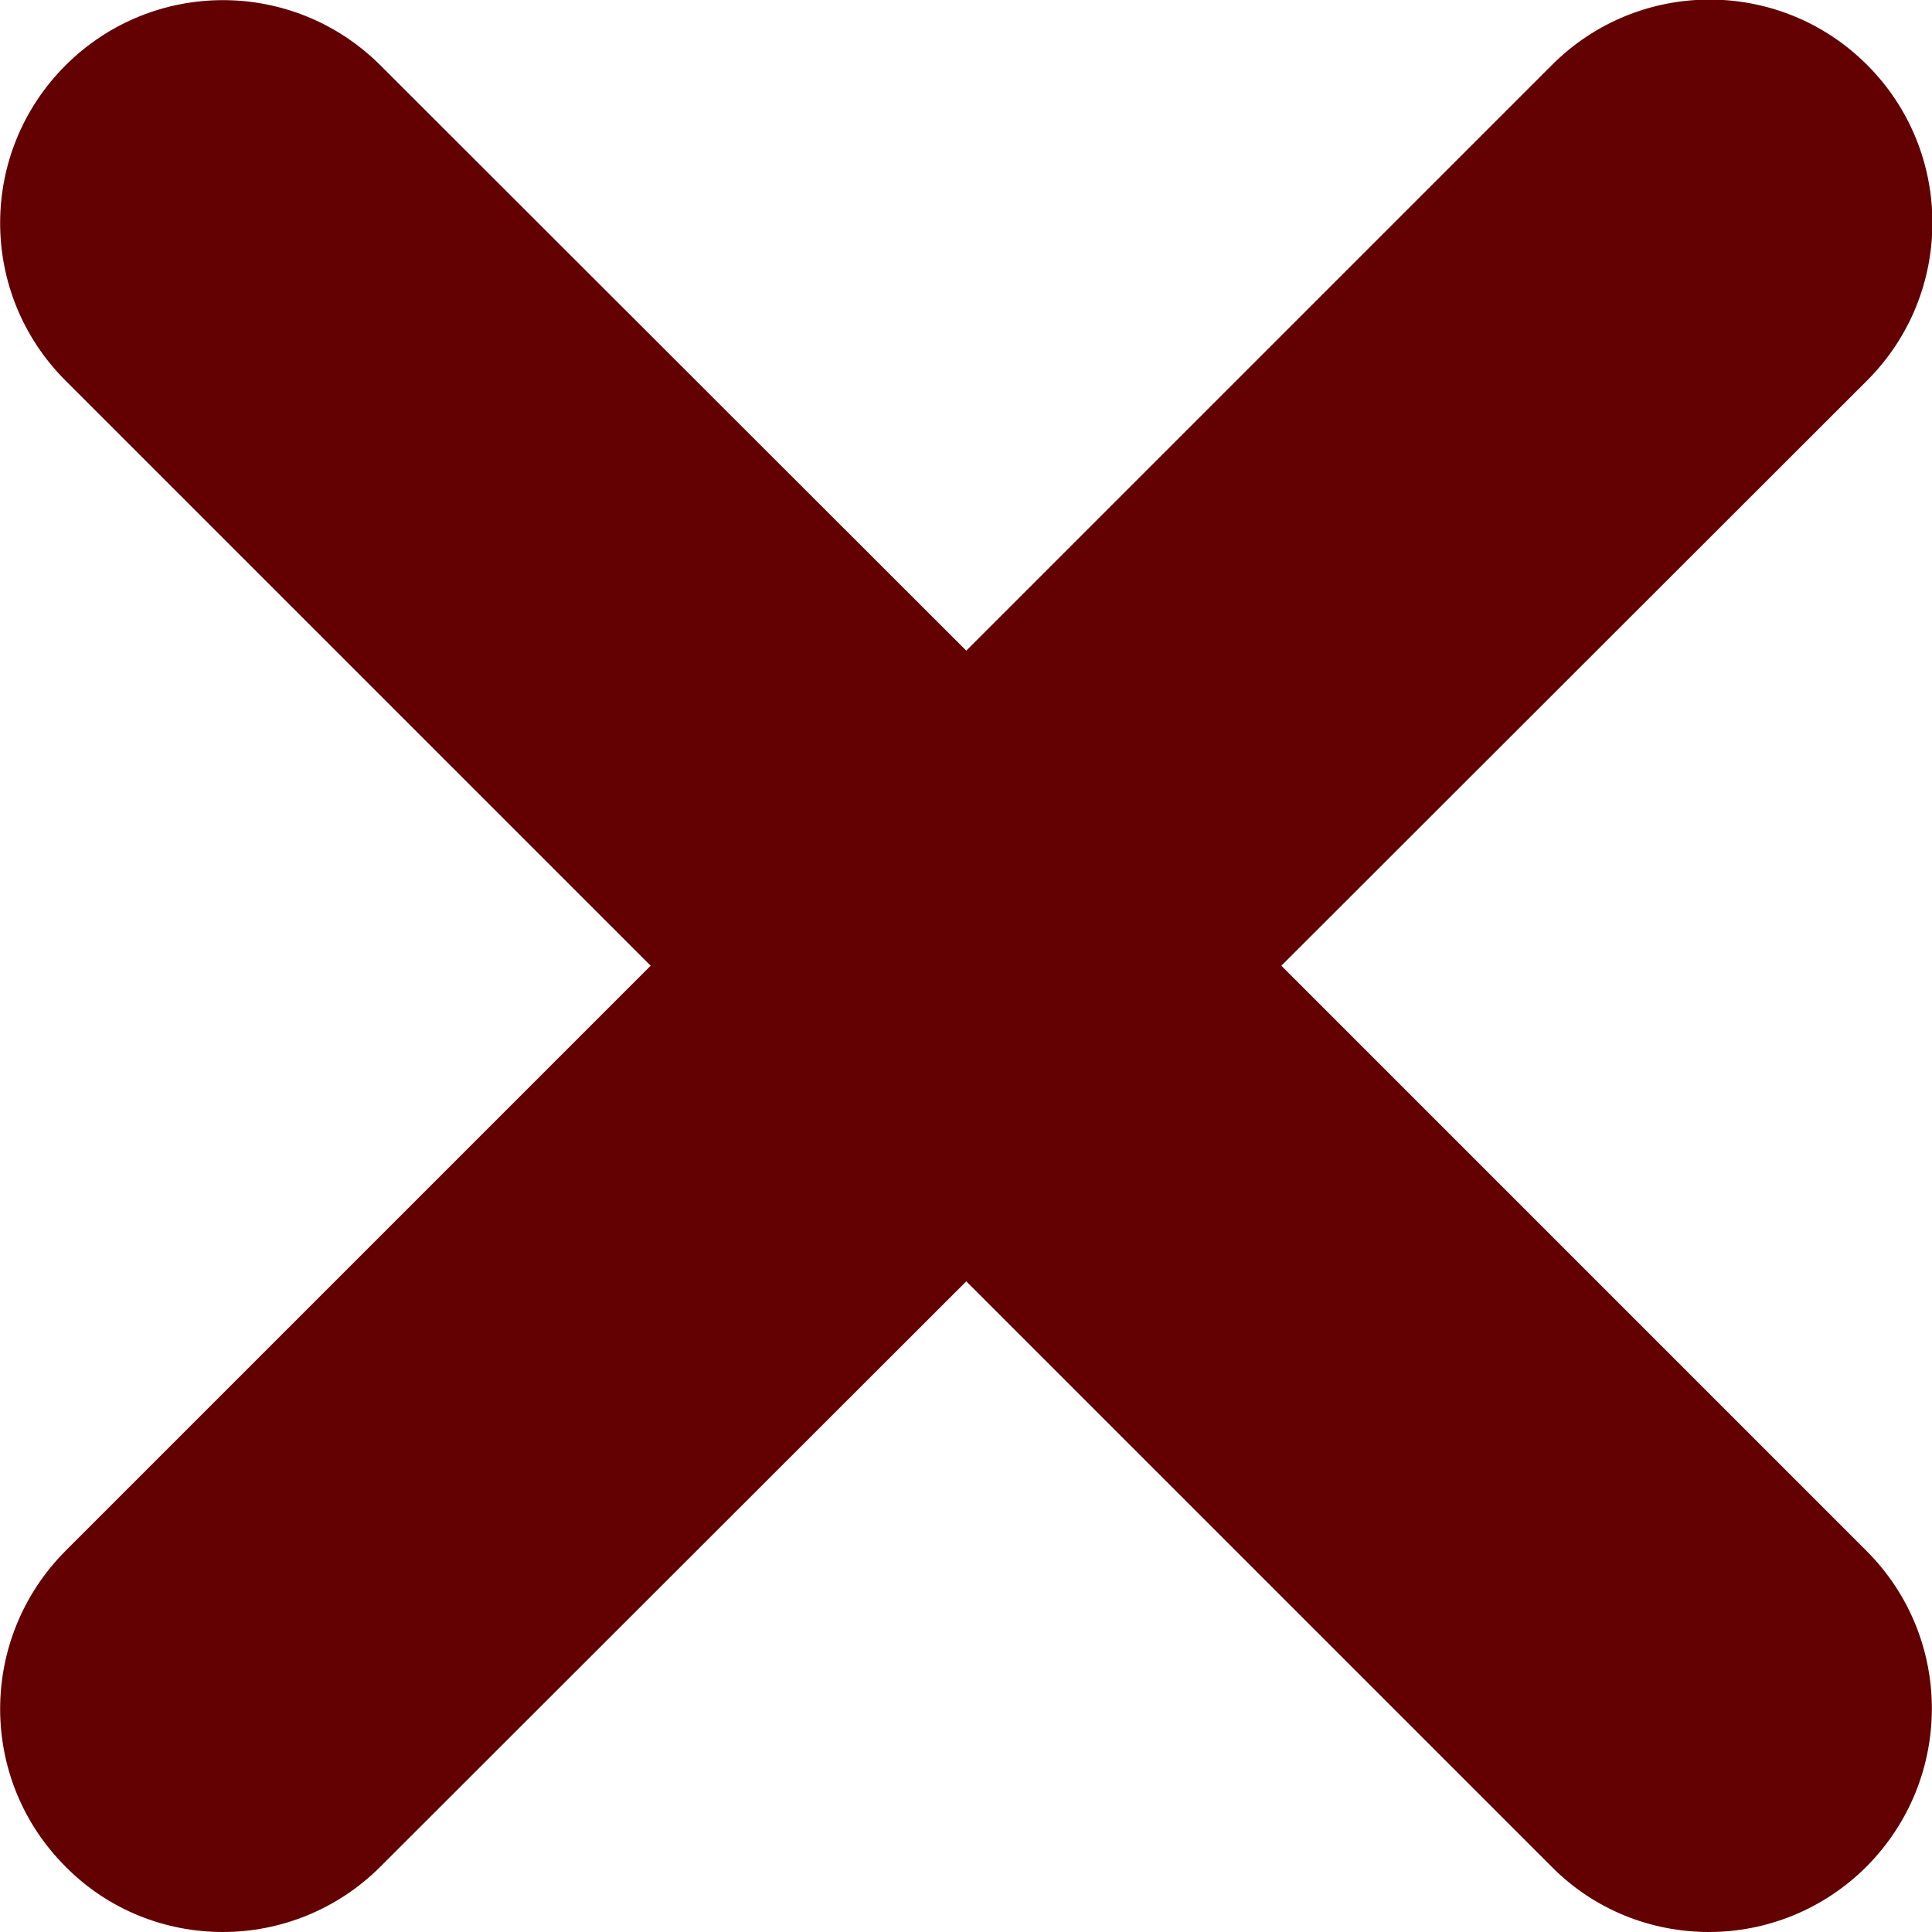
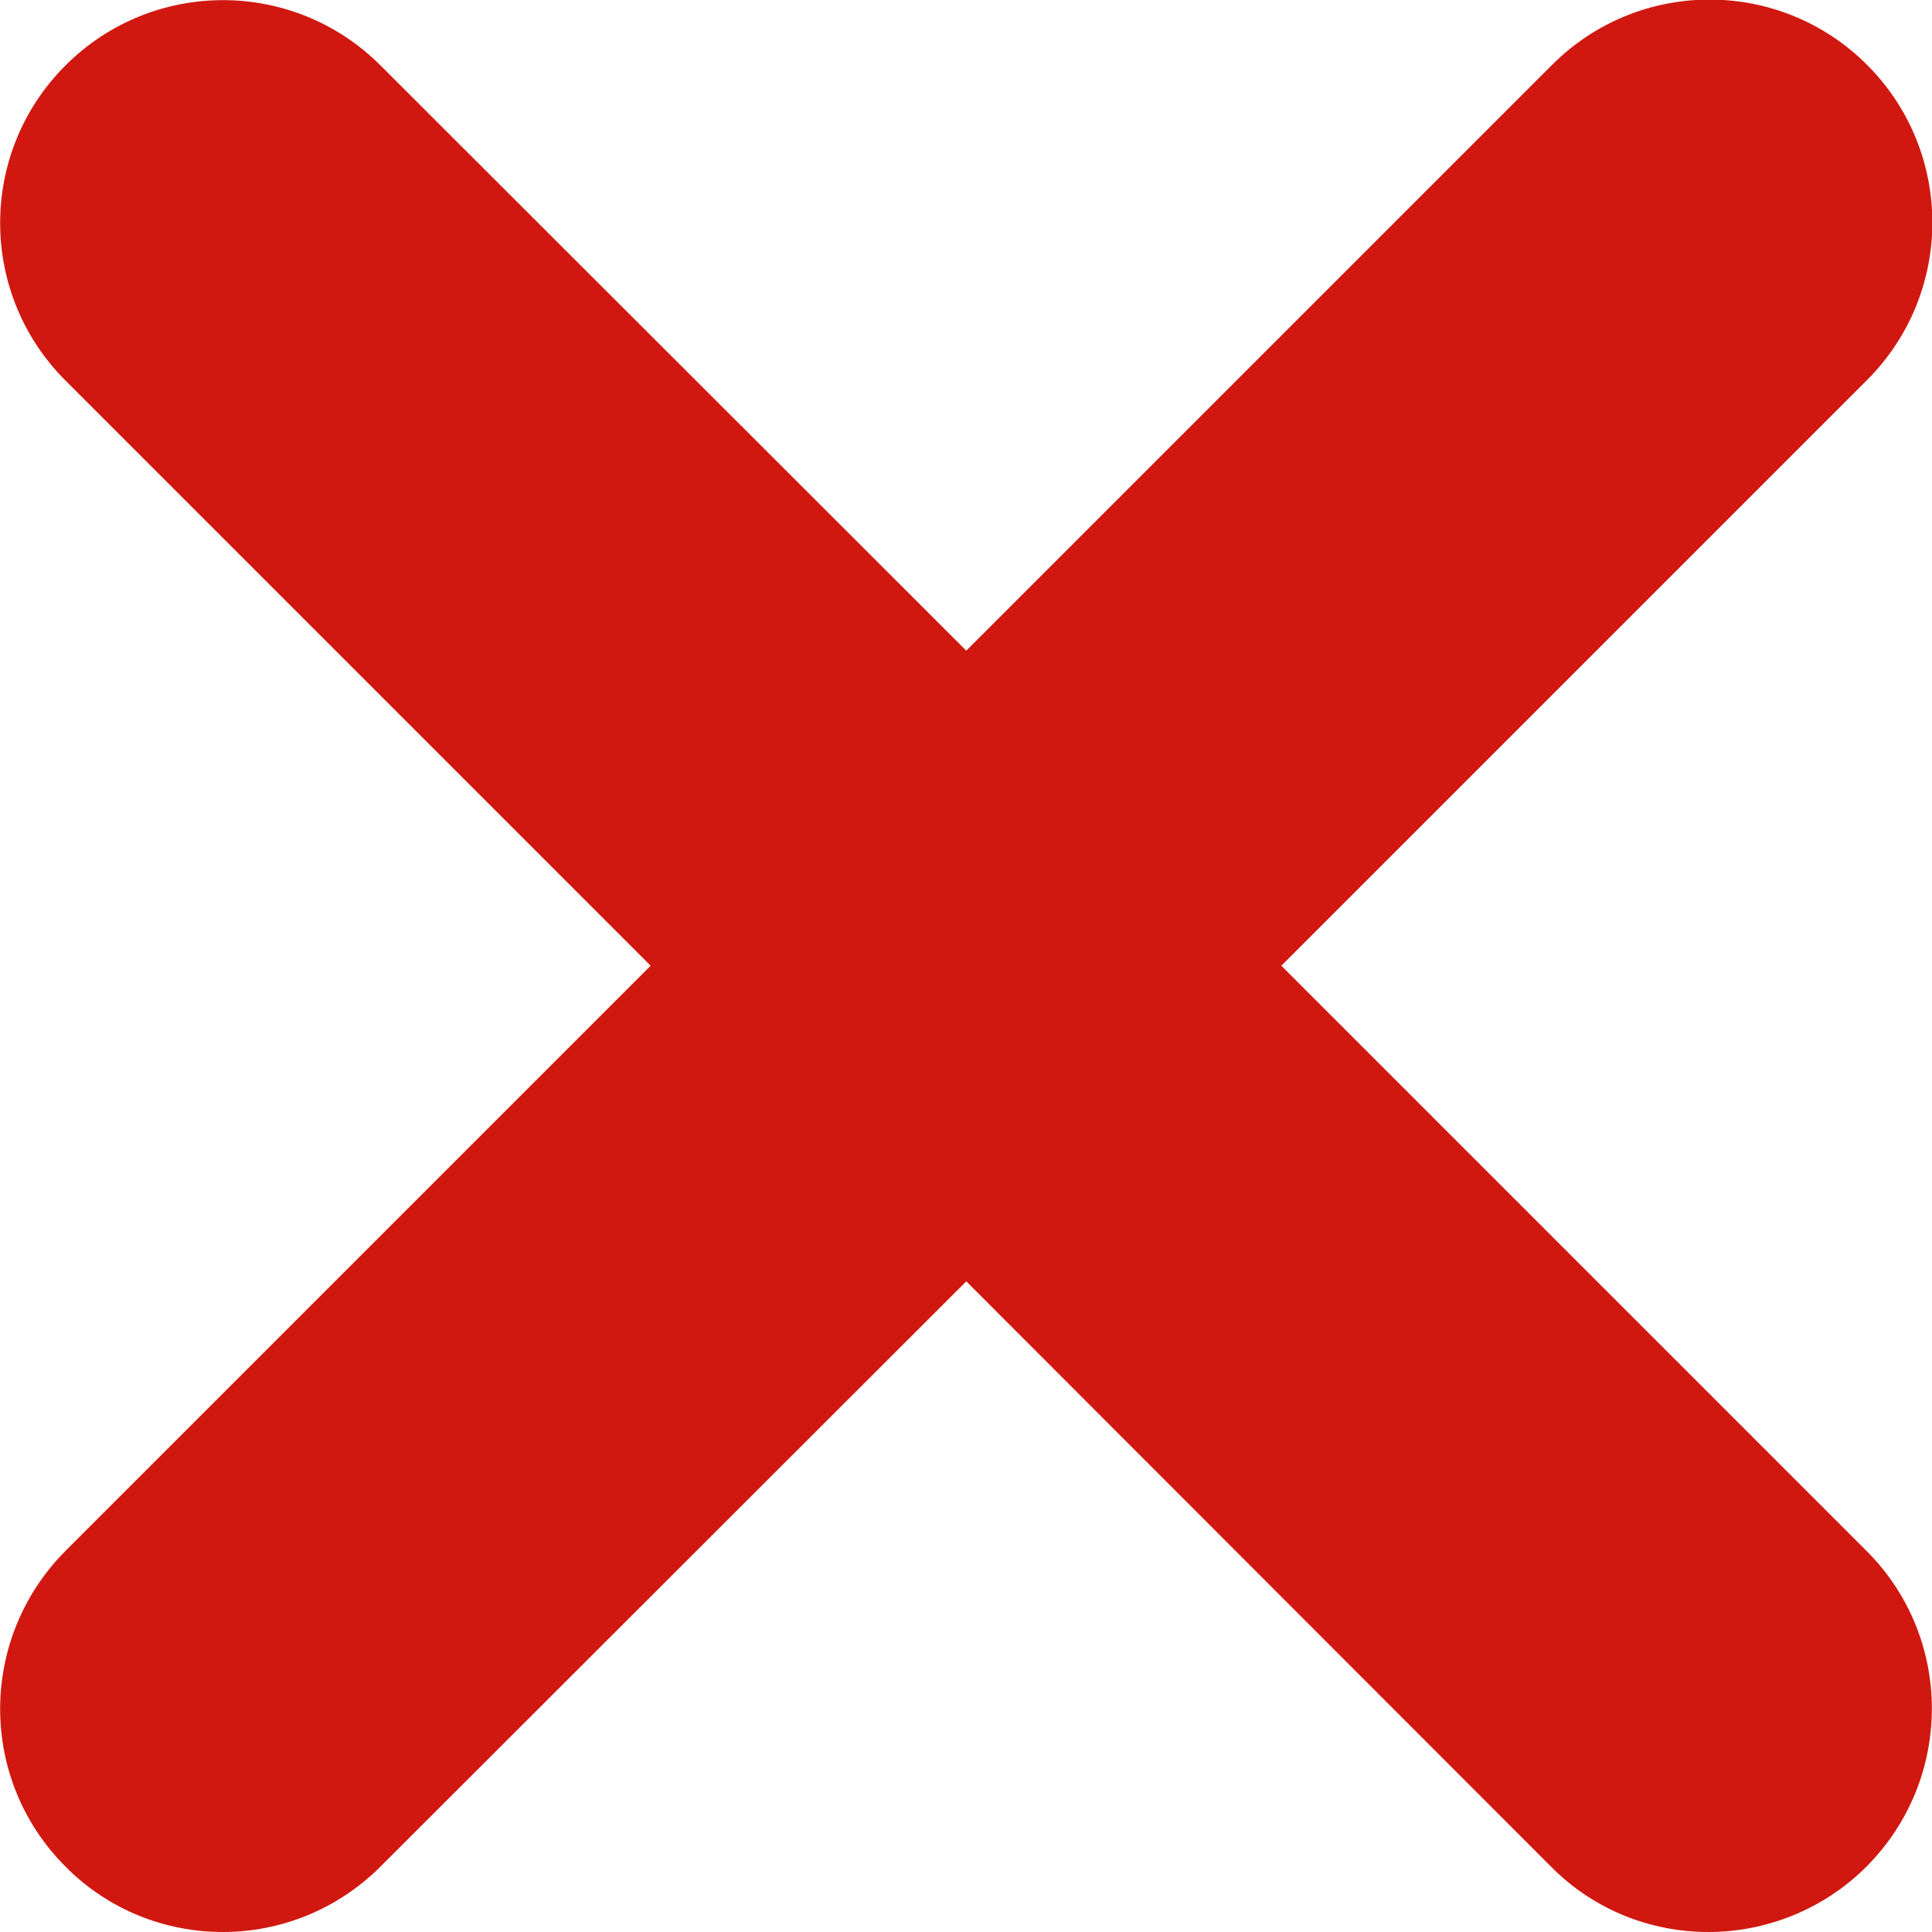
<svg xmlns="http://www.w3.org/2000/svg" version="1.1" id="Capa_1" x="0px" y="0px" viewBox="159 -159.3 348.3 348.3" style="enable-background:new 159 -159.3 348.3 348.3;" xml:space="preserve">
  <style type="text/css">
- 	.st0{fill:#620002;}
+ 	.st0{fill:#D01810;}
</style>
  <g>
-     <path class="st0" d="M495.6-90.7L390,14.8l105.5,105.5c15.7,15.7,15.7,41.1,0,56.9c-7.8,7.8-18.1,11.8-28.4,11.8   c-10.3,0-20.6-3.9-28.4-11.8L333.2,71.7L227.6,177.2c-7.8,7.8-18.1,11.8-28.4,11.8c-10.3,0-20.6-3.9-28.4-11.8   c-15.7-15.7-15.7-41.1,0-56.9L276.3,14.8L170.8-90.7c-15.7-15.7-15.7-41.1,0-56.8c15.7-15.7,41.1-15.7,56.8,0L333.2-42l105.6-105.6   c15.7-15.7,41.1-15.7,56.8,0C511.3-131.9,511.3-106.4,495.6-90.7z" />
+     <path class="st0" d="M495.5-90.7L390,14.8l105.5,105.5c15.7,15.7,15.7,41.1,0,56.9C487.7,185,477.3,189,467,189   s-20.6-3.9-28.4-11.8L333.2,71.7L227.6,177.2c-7.8,7.8-18.1,11.8-28.4,11.8c-10.3,0-20.6-3.9-28.4-11.8   c-15.7-15.7-15.7-41.1,0-56.9L276.3,14.8L170.8-90.7c-15.7-15.7-15.7-41.1,0-56.8s41.1-15.7,56.8,0L333.2-42l105.6-105.6   c15.7-15.7,41.1-15.7,56.8,0C511.3-131.9,511.3-106.4,495.5-90.7z" />
  </g>
</svg>
